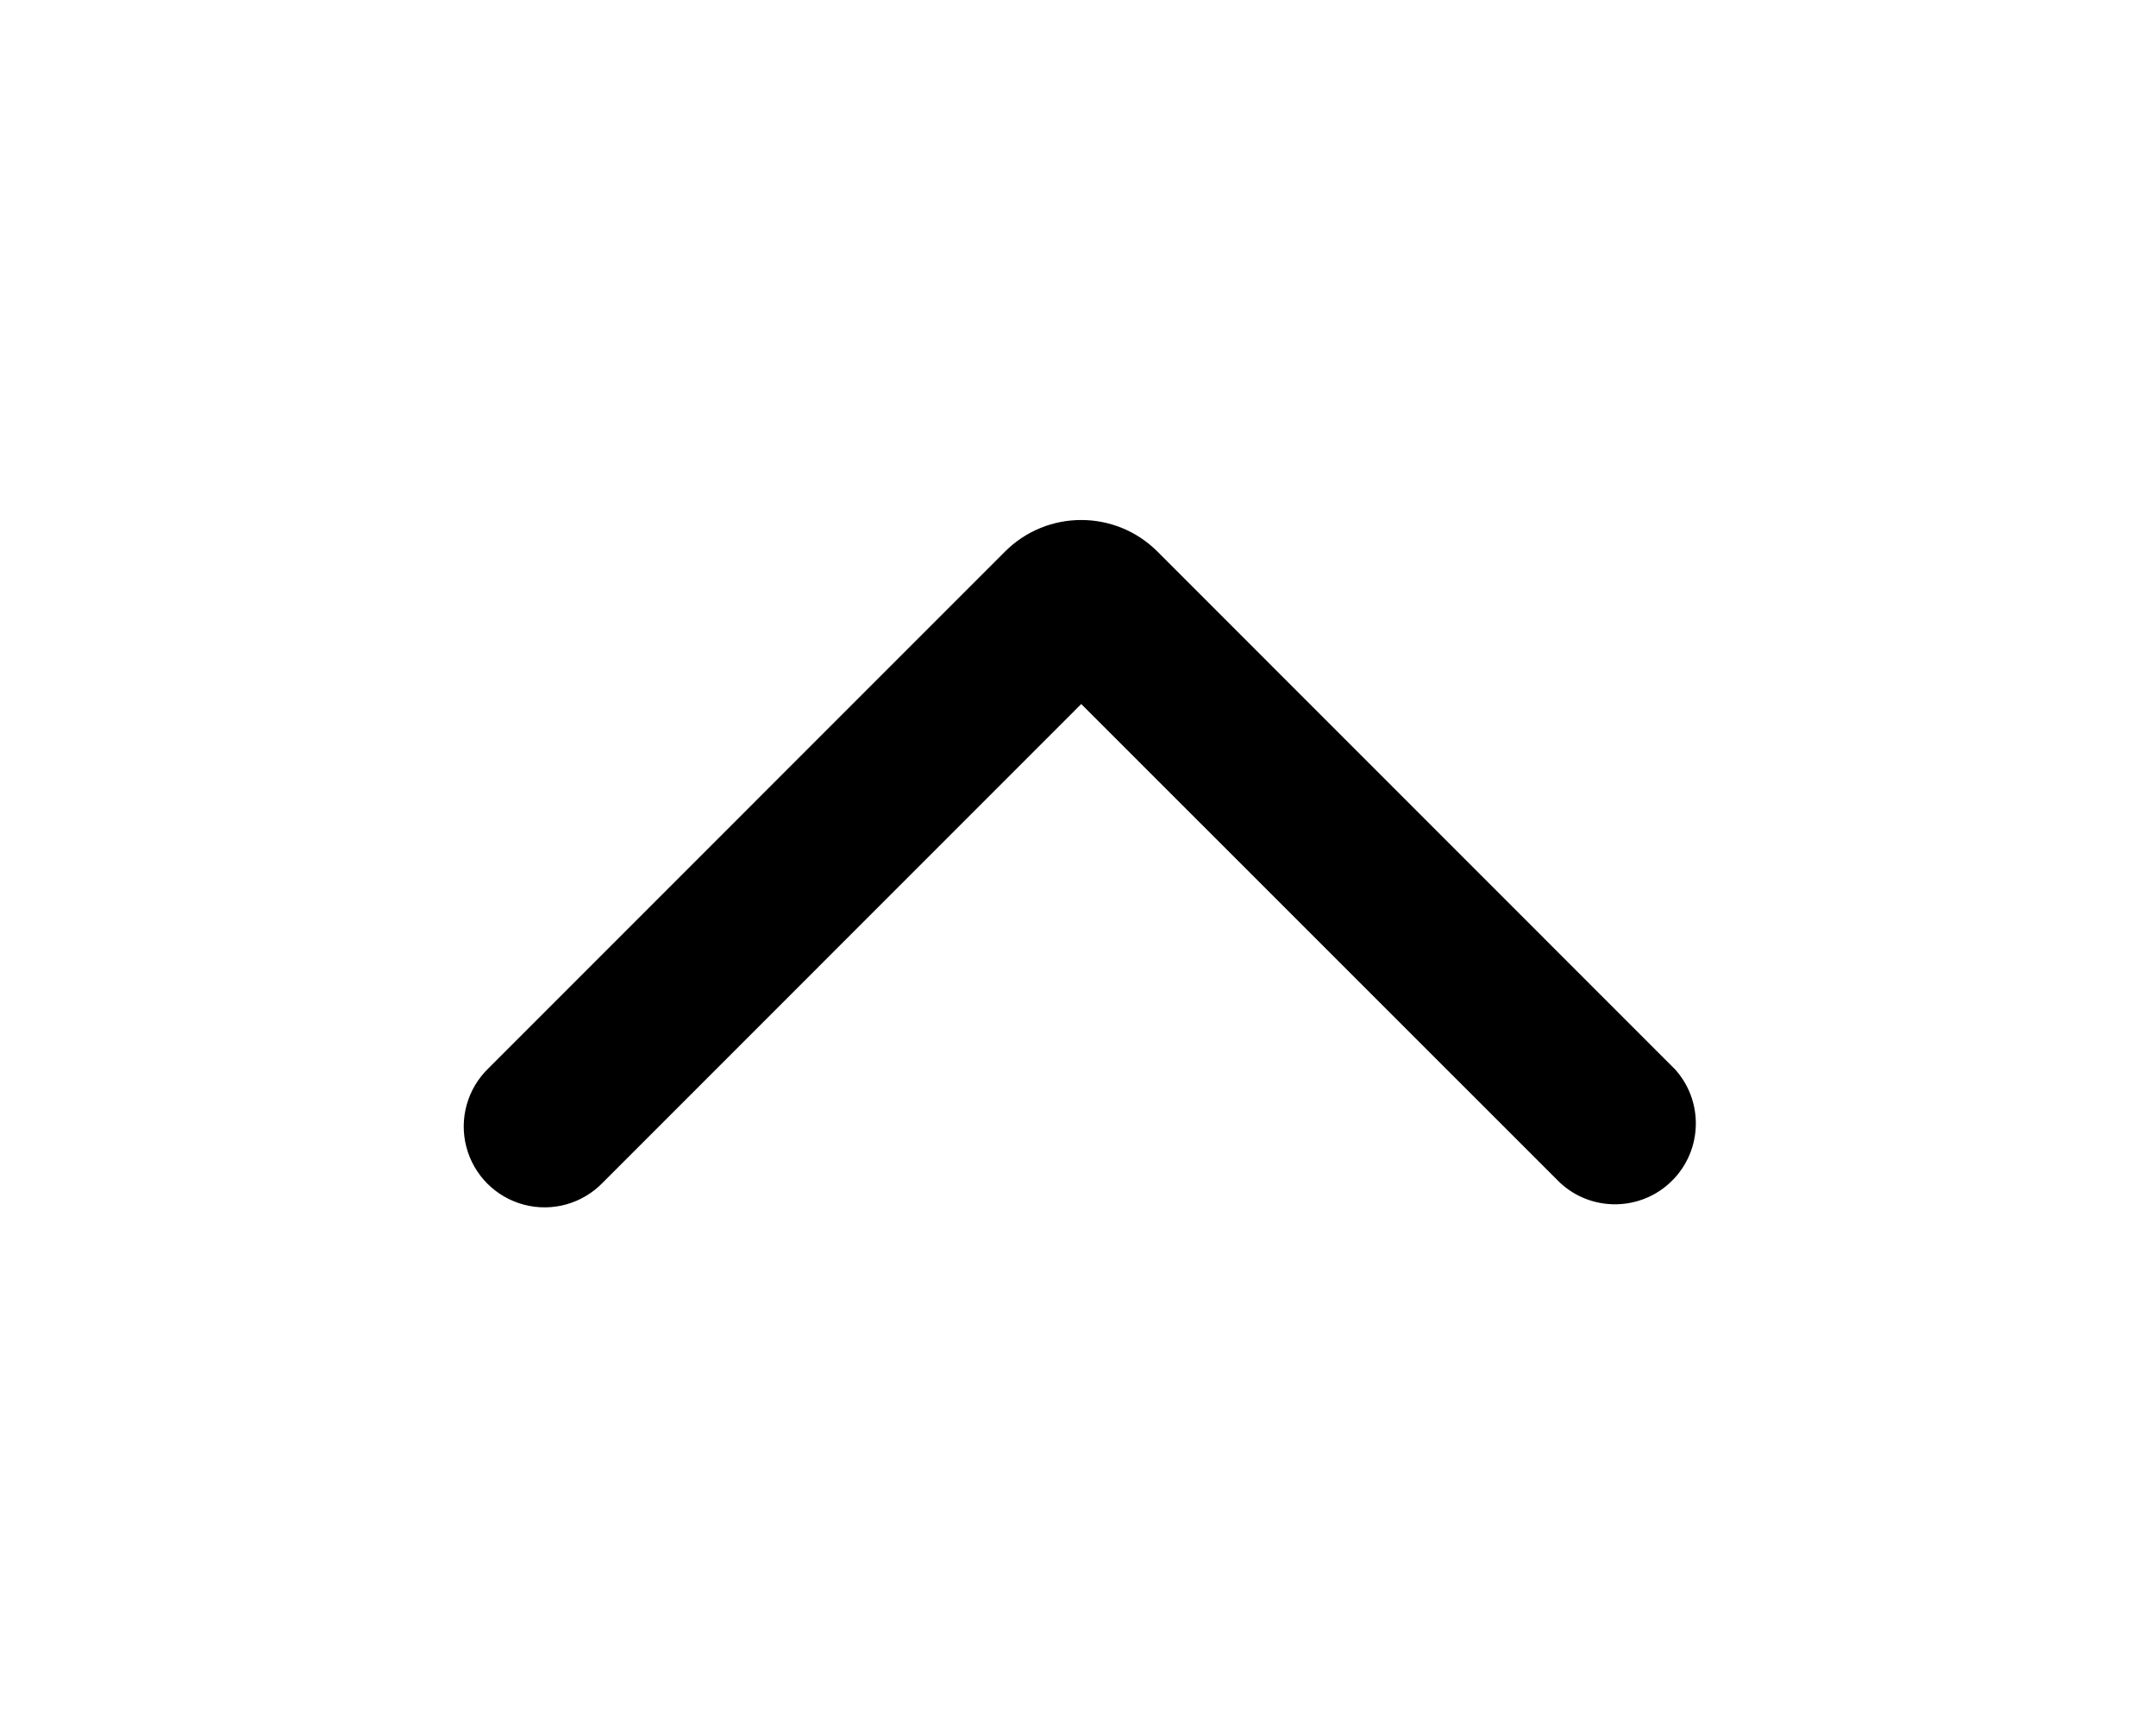
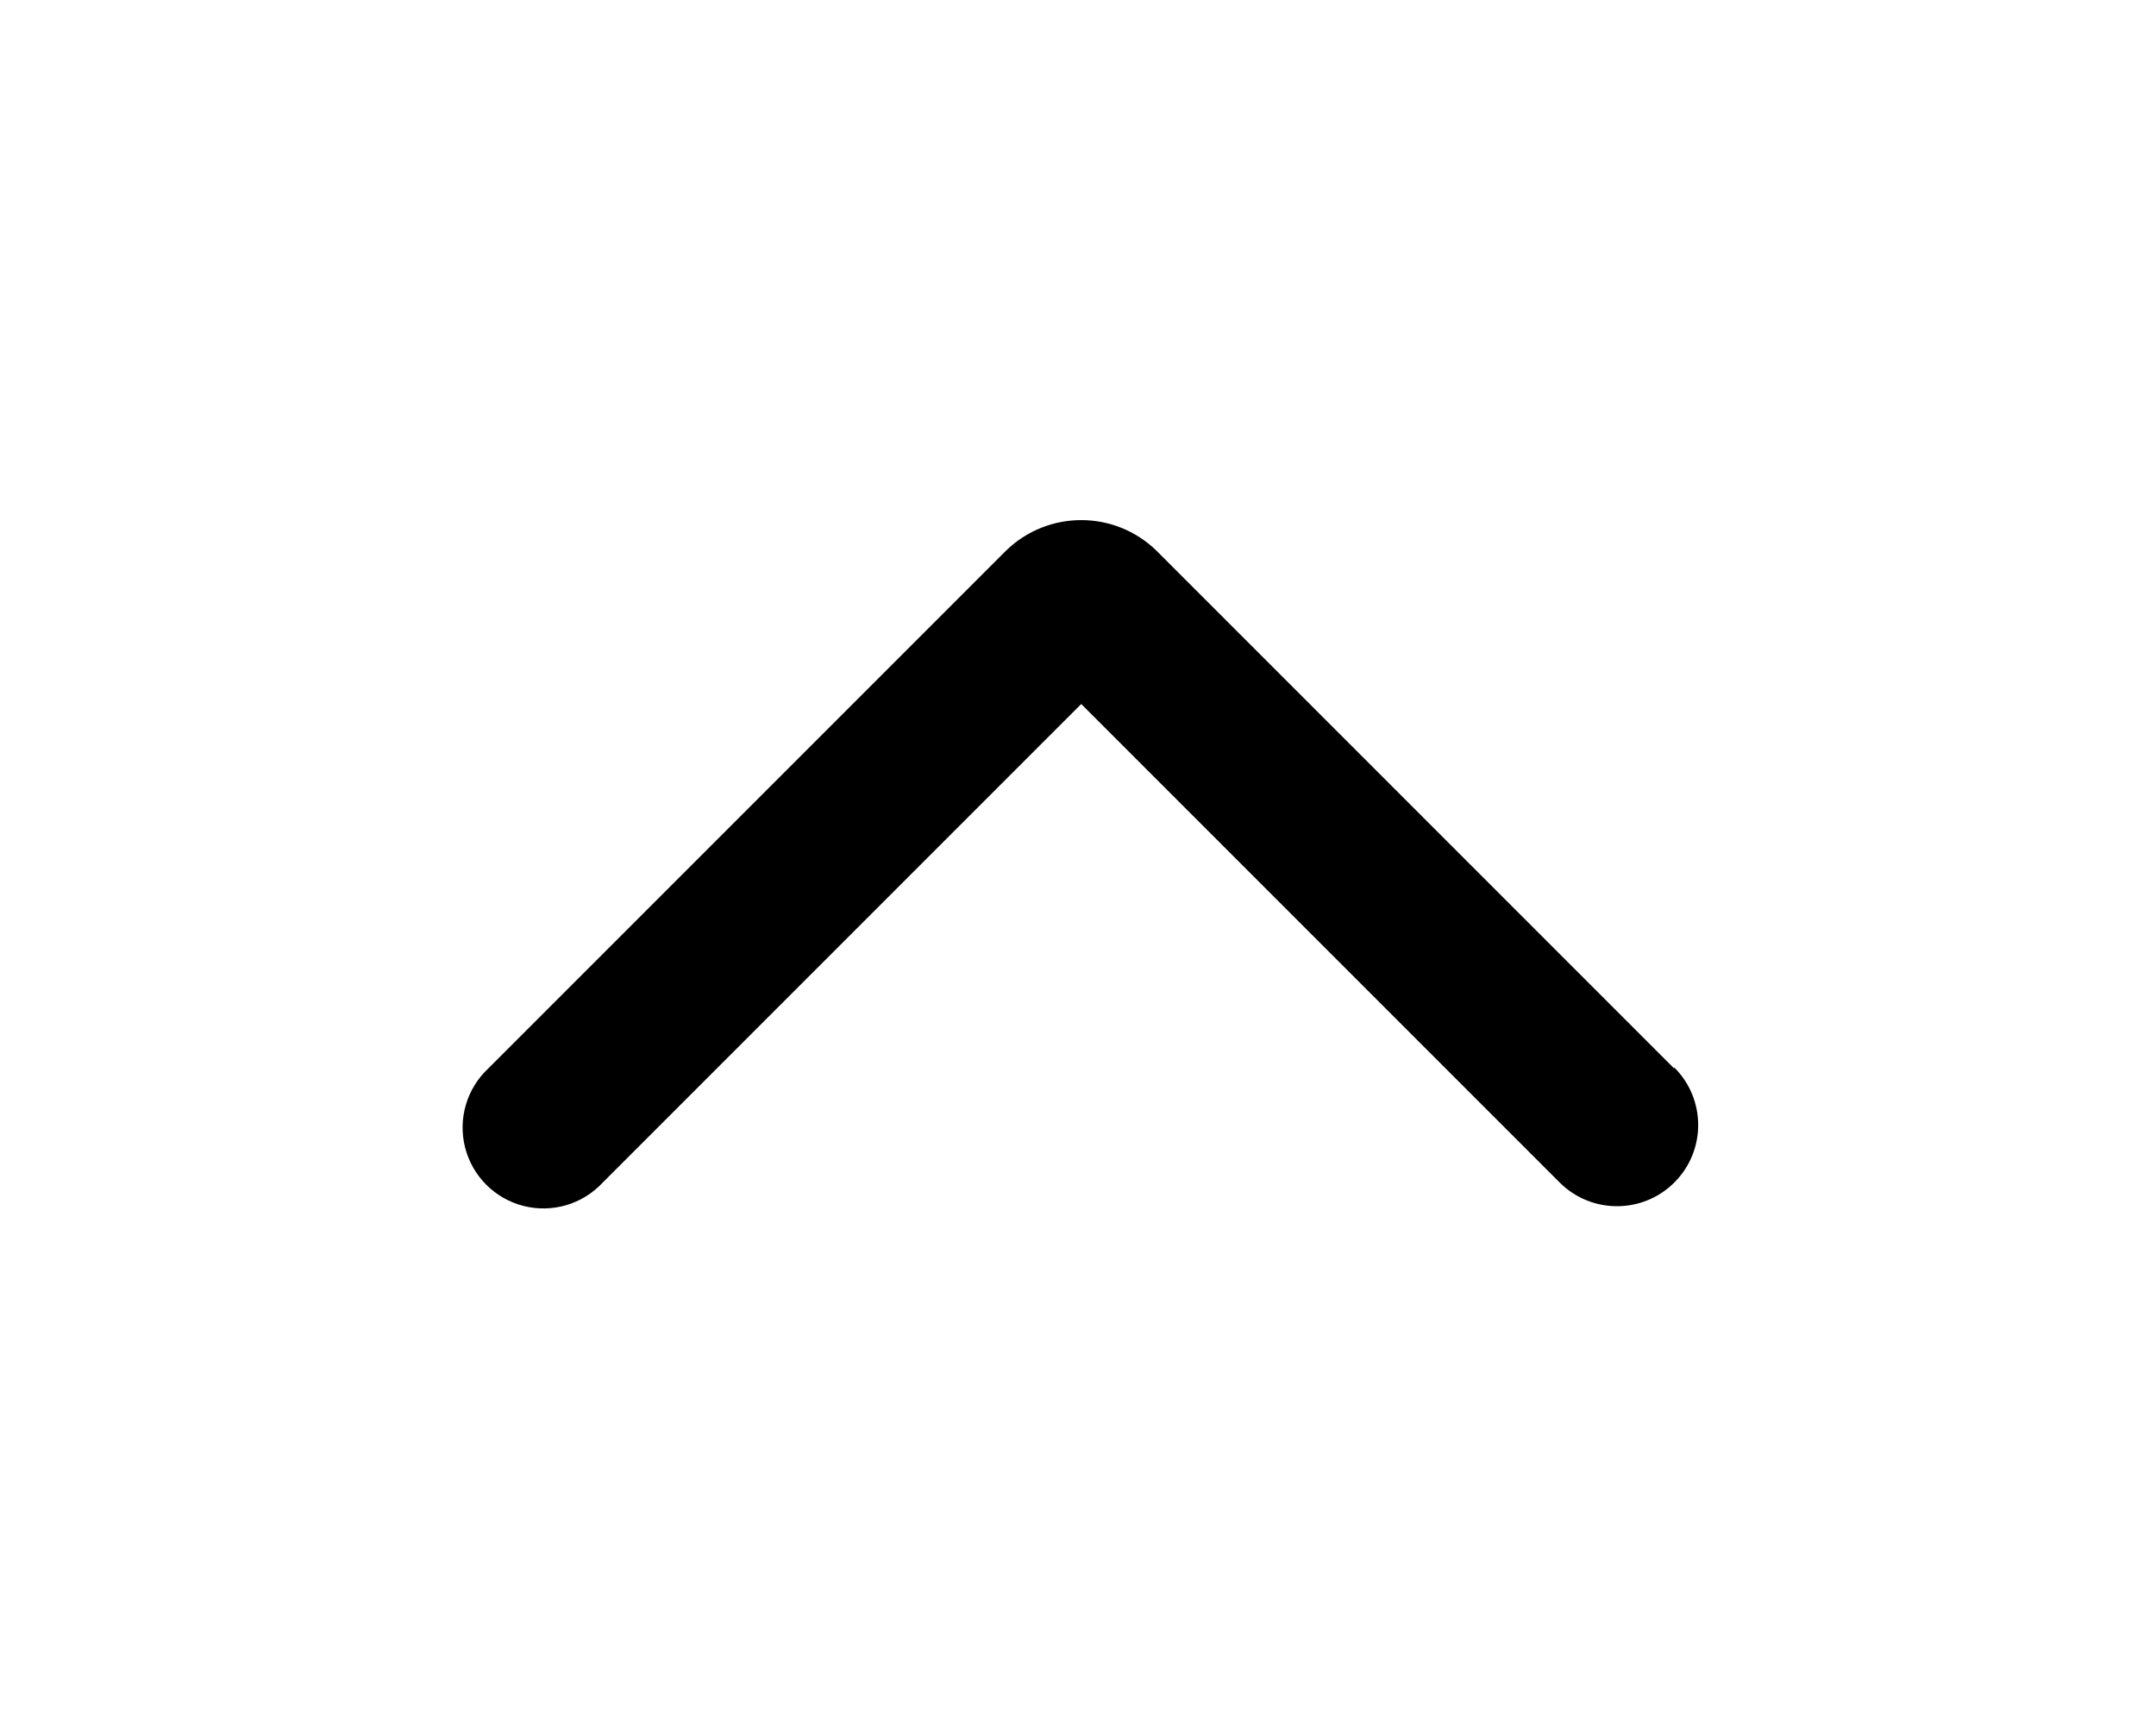
<svg xmlns="http://www.w3.org/2000/svg" viewBox="0 0 20 16" fill="currentColor">
-   <path fill-rule="evenodd" d="M15.53 9.909a.75.75 0 0 1-1.06 1.06L10.03 6.53l-4.439 4.44a.75.75 0 1 1-1.06-1.061l4.792-4.793a1 1 0 0 1 1.414 0L15.53 9.91z" />
+   <path fill-rule="evenodd" d="M15.53 9.9a.75.75 0 0 1-1.06 1.07l-4.44-4.44-4.44 4.44a.75.75 0 1 1-1.06-1.06l4.8-4.8a1 1 0 0 1 1.4 0l4.8 4.8z" />
</svg>
